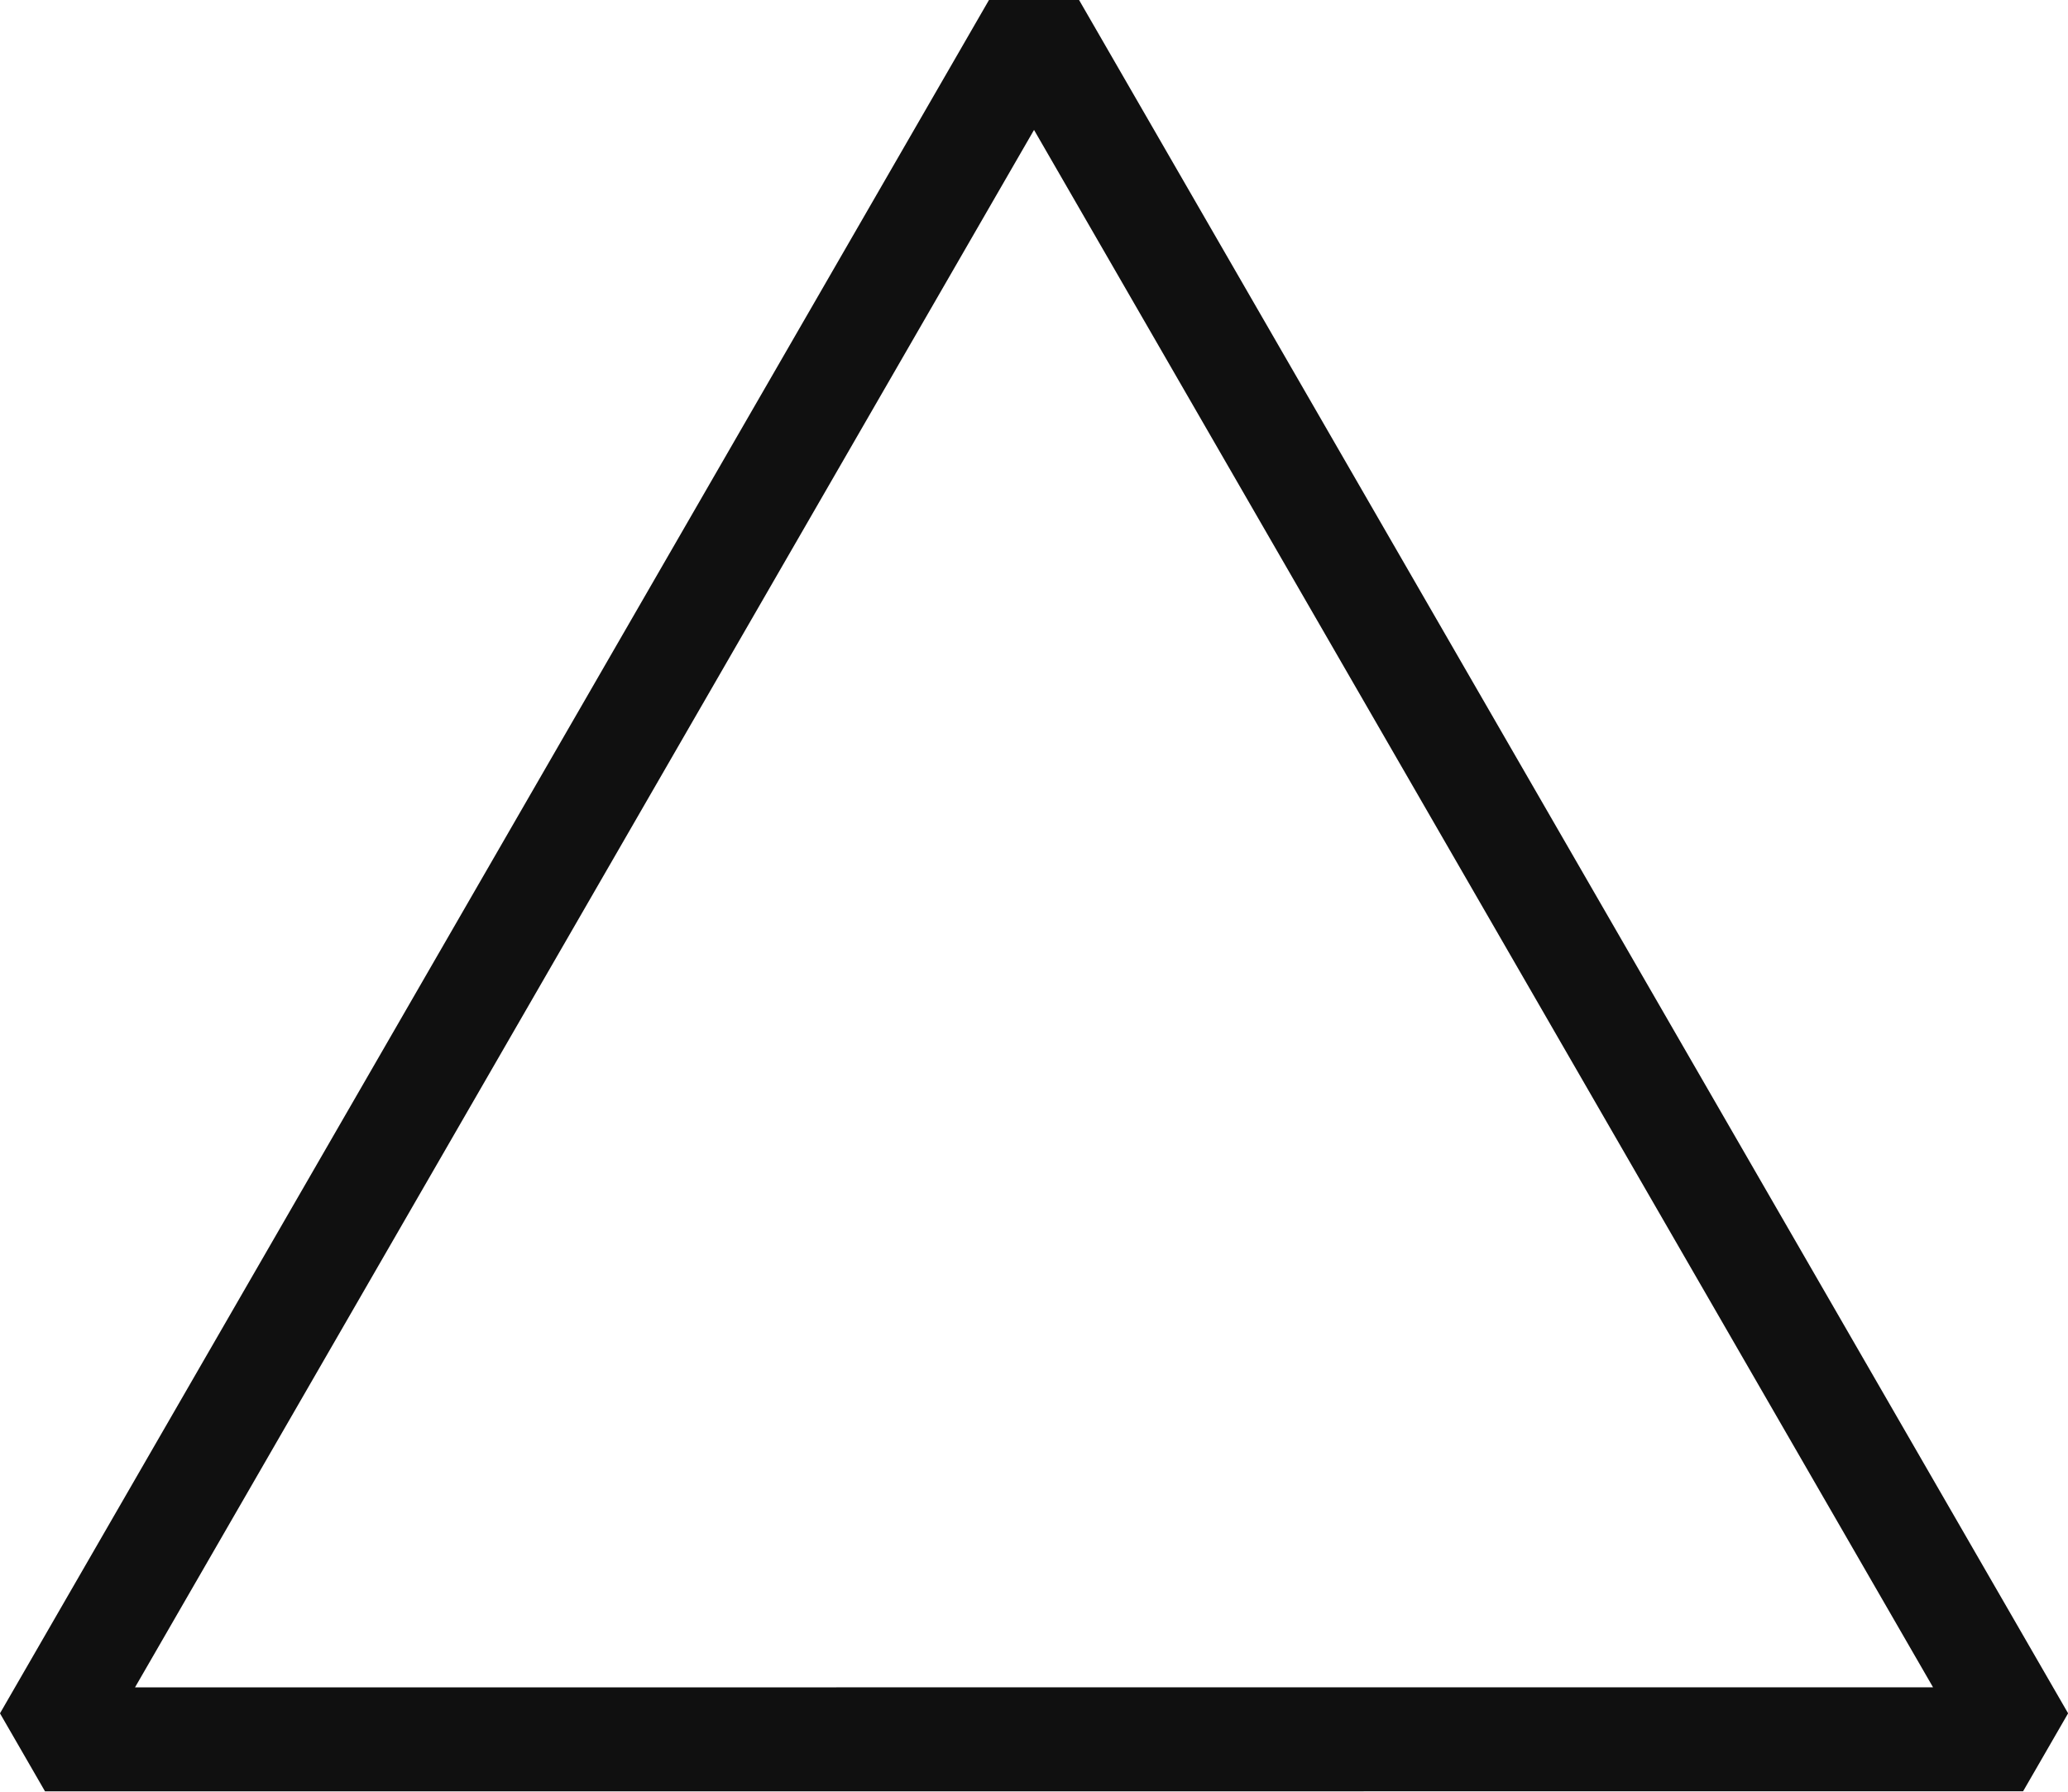
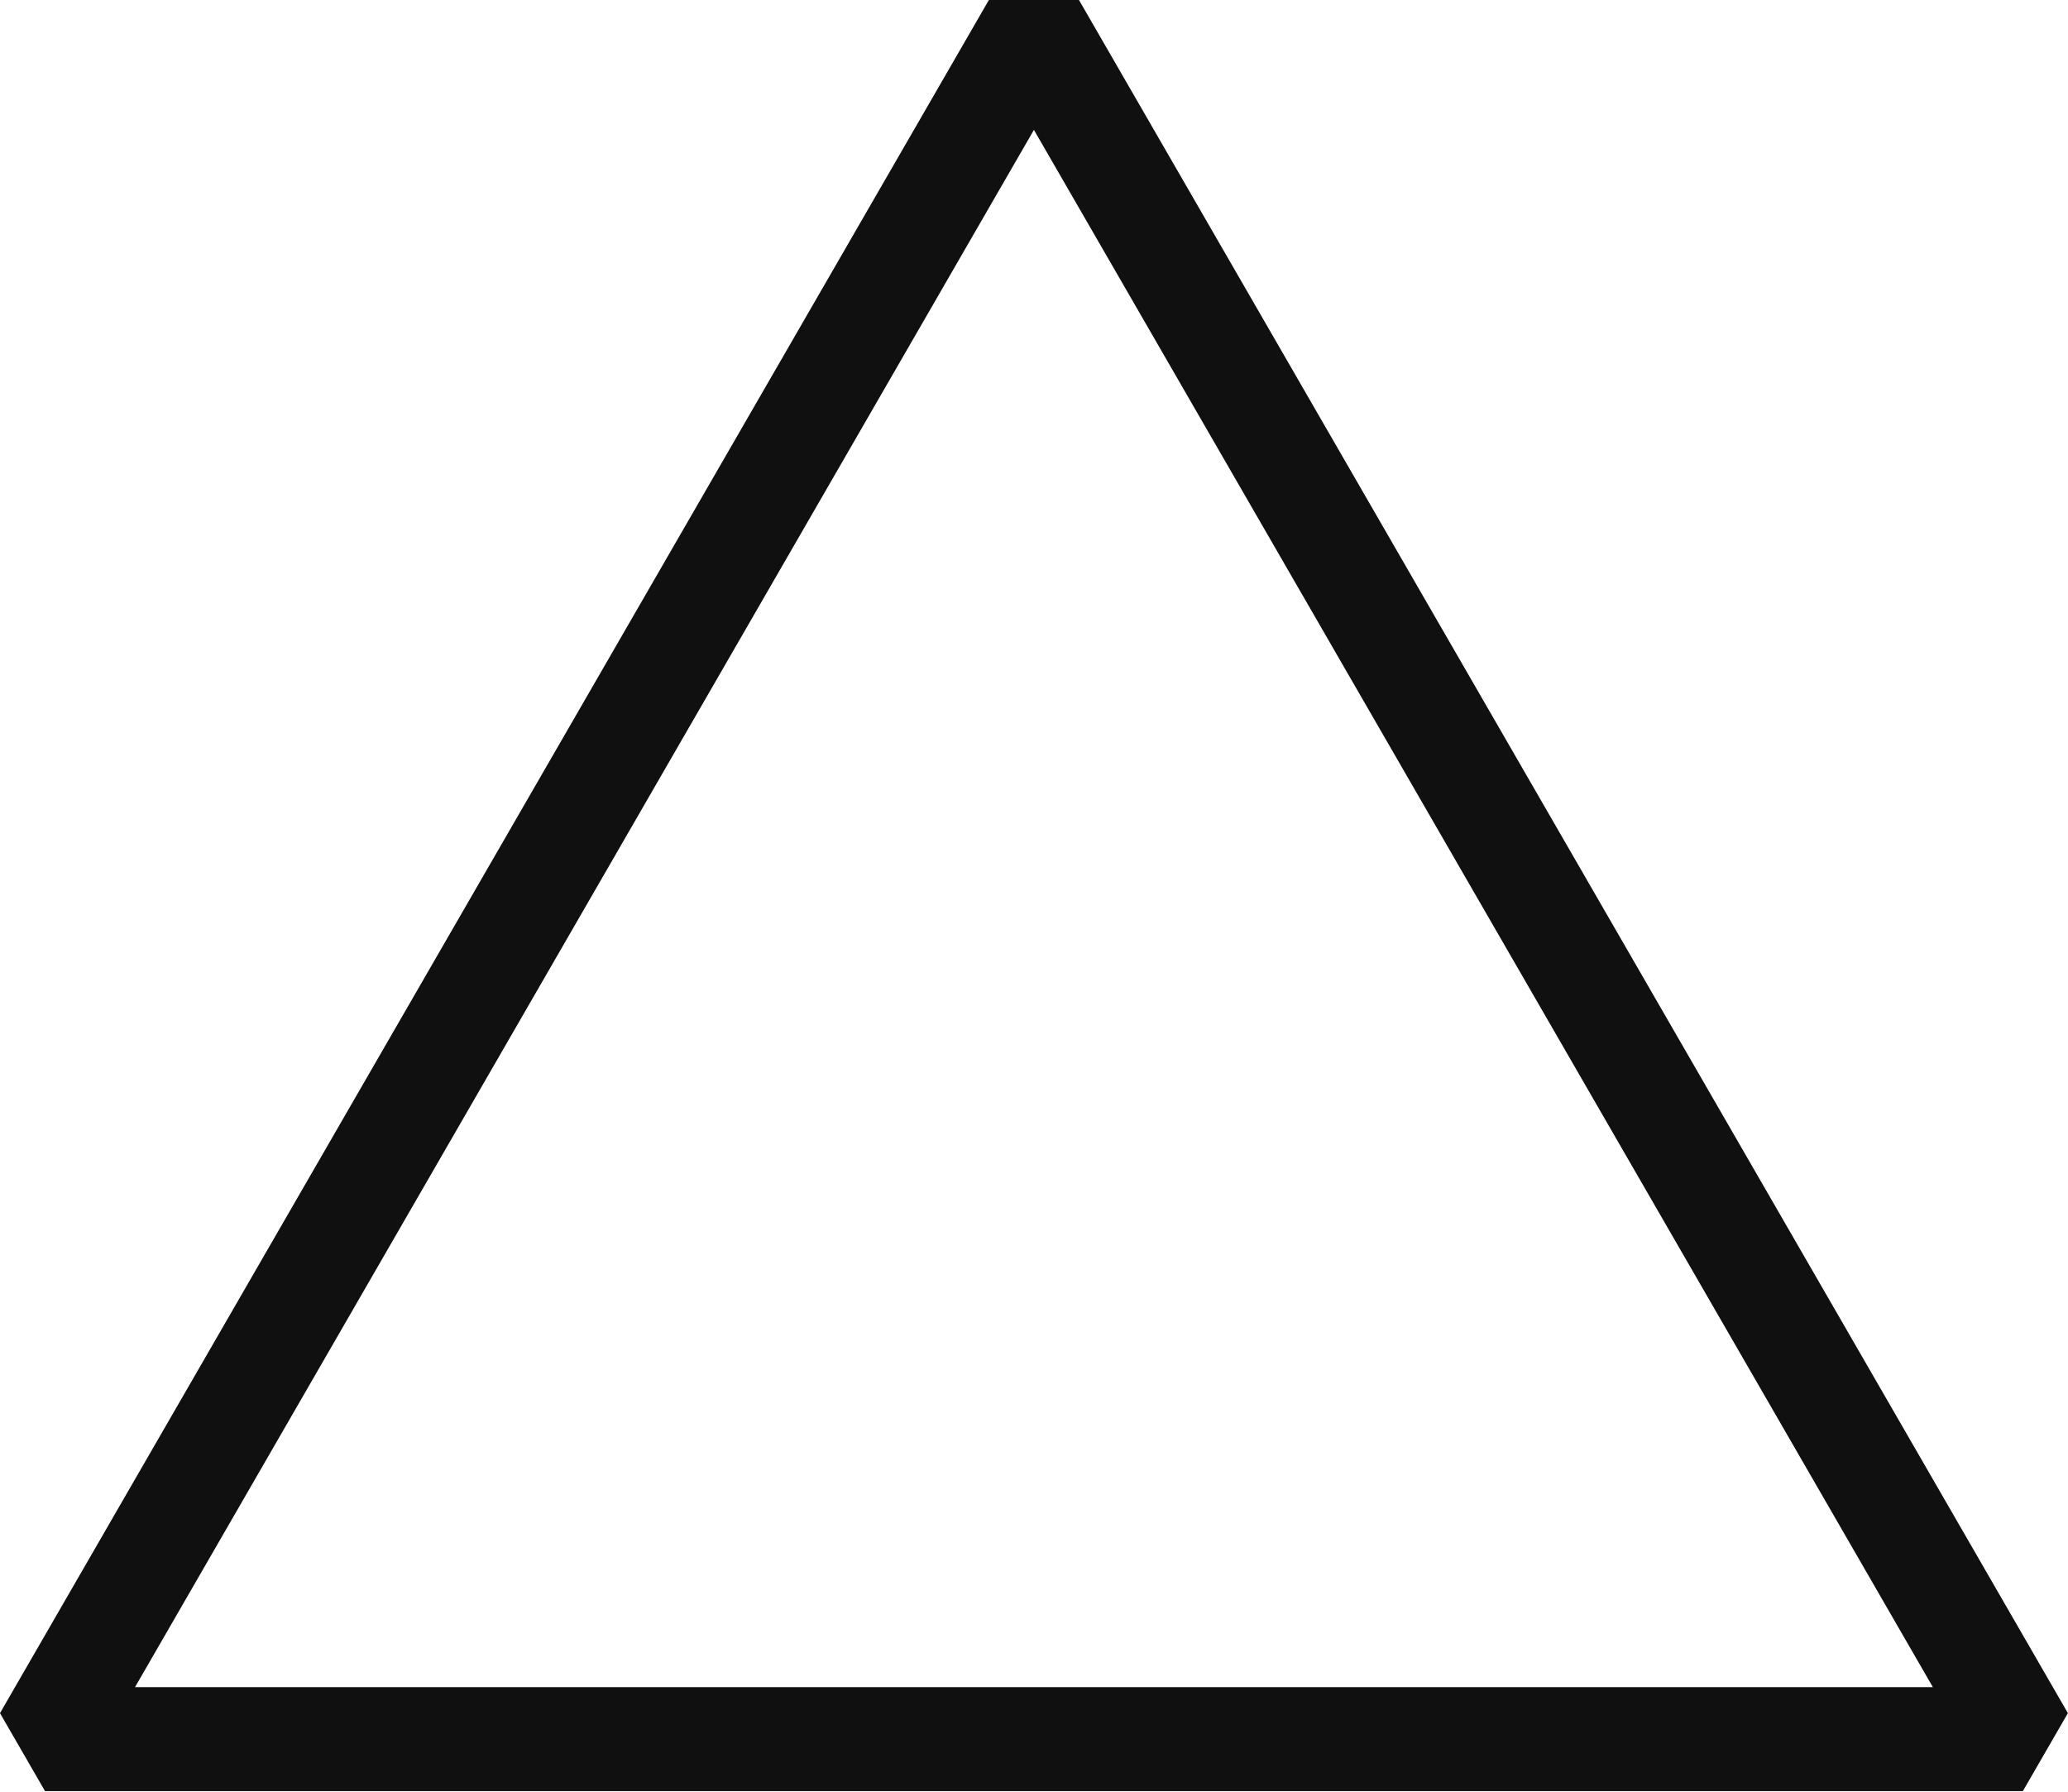
- <svg xmlns="http://www.w3.org/2000/svg" width="3.195mm" height="2.767mm" viewBox="0 0 3.195 2.767" version="1.1" id="svg5305">
+ <svg xmlns="http://www.w3.org/2000/svg" width="4.793mm" height="4.151mm" viewBox="0 0 4.793 4.151" version="1.1" id="svg5305">
  <defs id="defs5299" />
-   <g id="layer1" transform="translate(-163.7571,-124.1995)">
-     <path style="opacity:1;fill:none;fill-opacity:1;fill-rule:evenodd;stroke:#101010;stroke-width:1.632;stroke-linecap:butt;stroke-linejoin:bevel;stroke-miterlimit:4;stroke-dasharray:none;stroke-dashoffset:0;stroke-opacity:1;paint-order:markers stroke fill" id="path2293-7-3-7" d="m 135.347,54.998 -15.528,-26.894 31.055,-1e-6 z" transform="matrix(0.04920534,0.08522615,-0.08522615,0.04920534,161.8541,112.645)" />
+   <g id="layer1" transform="translate(-162.9583,-123.5077)">
+     <path style="opacity:1;fill:none;fill-opacity:1;fill-rule:evenodd;stroke:#101010;stroke-width:1.632;stroke-linecap:butt;stroke-linejoin:bevel;stroke-miterlimit:4;stroke-dasharray:none;stroke-dashoffset:0;stroke-opacity:1;paint-order:markers stroke fill" id="path2293-7-3-7" d="m 135.347,54.998 -15.528,-26.894 31.055,-1e-6 z" transform="matrix(0.07380801,0.1278392,-0.1278392,0.07380801,160.1038,106.1759)" />
  </g>
</svg>
